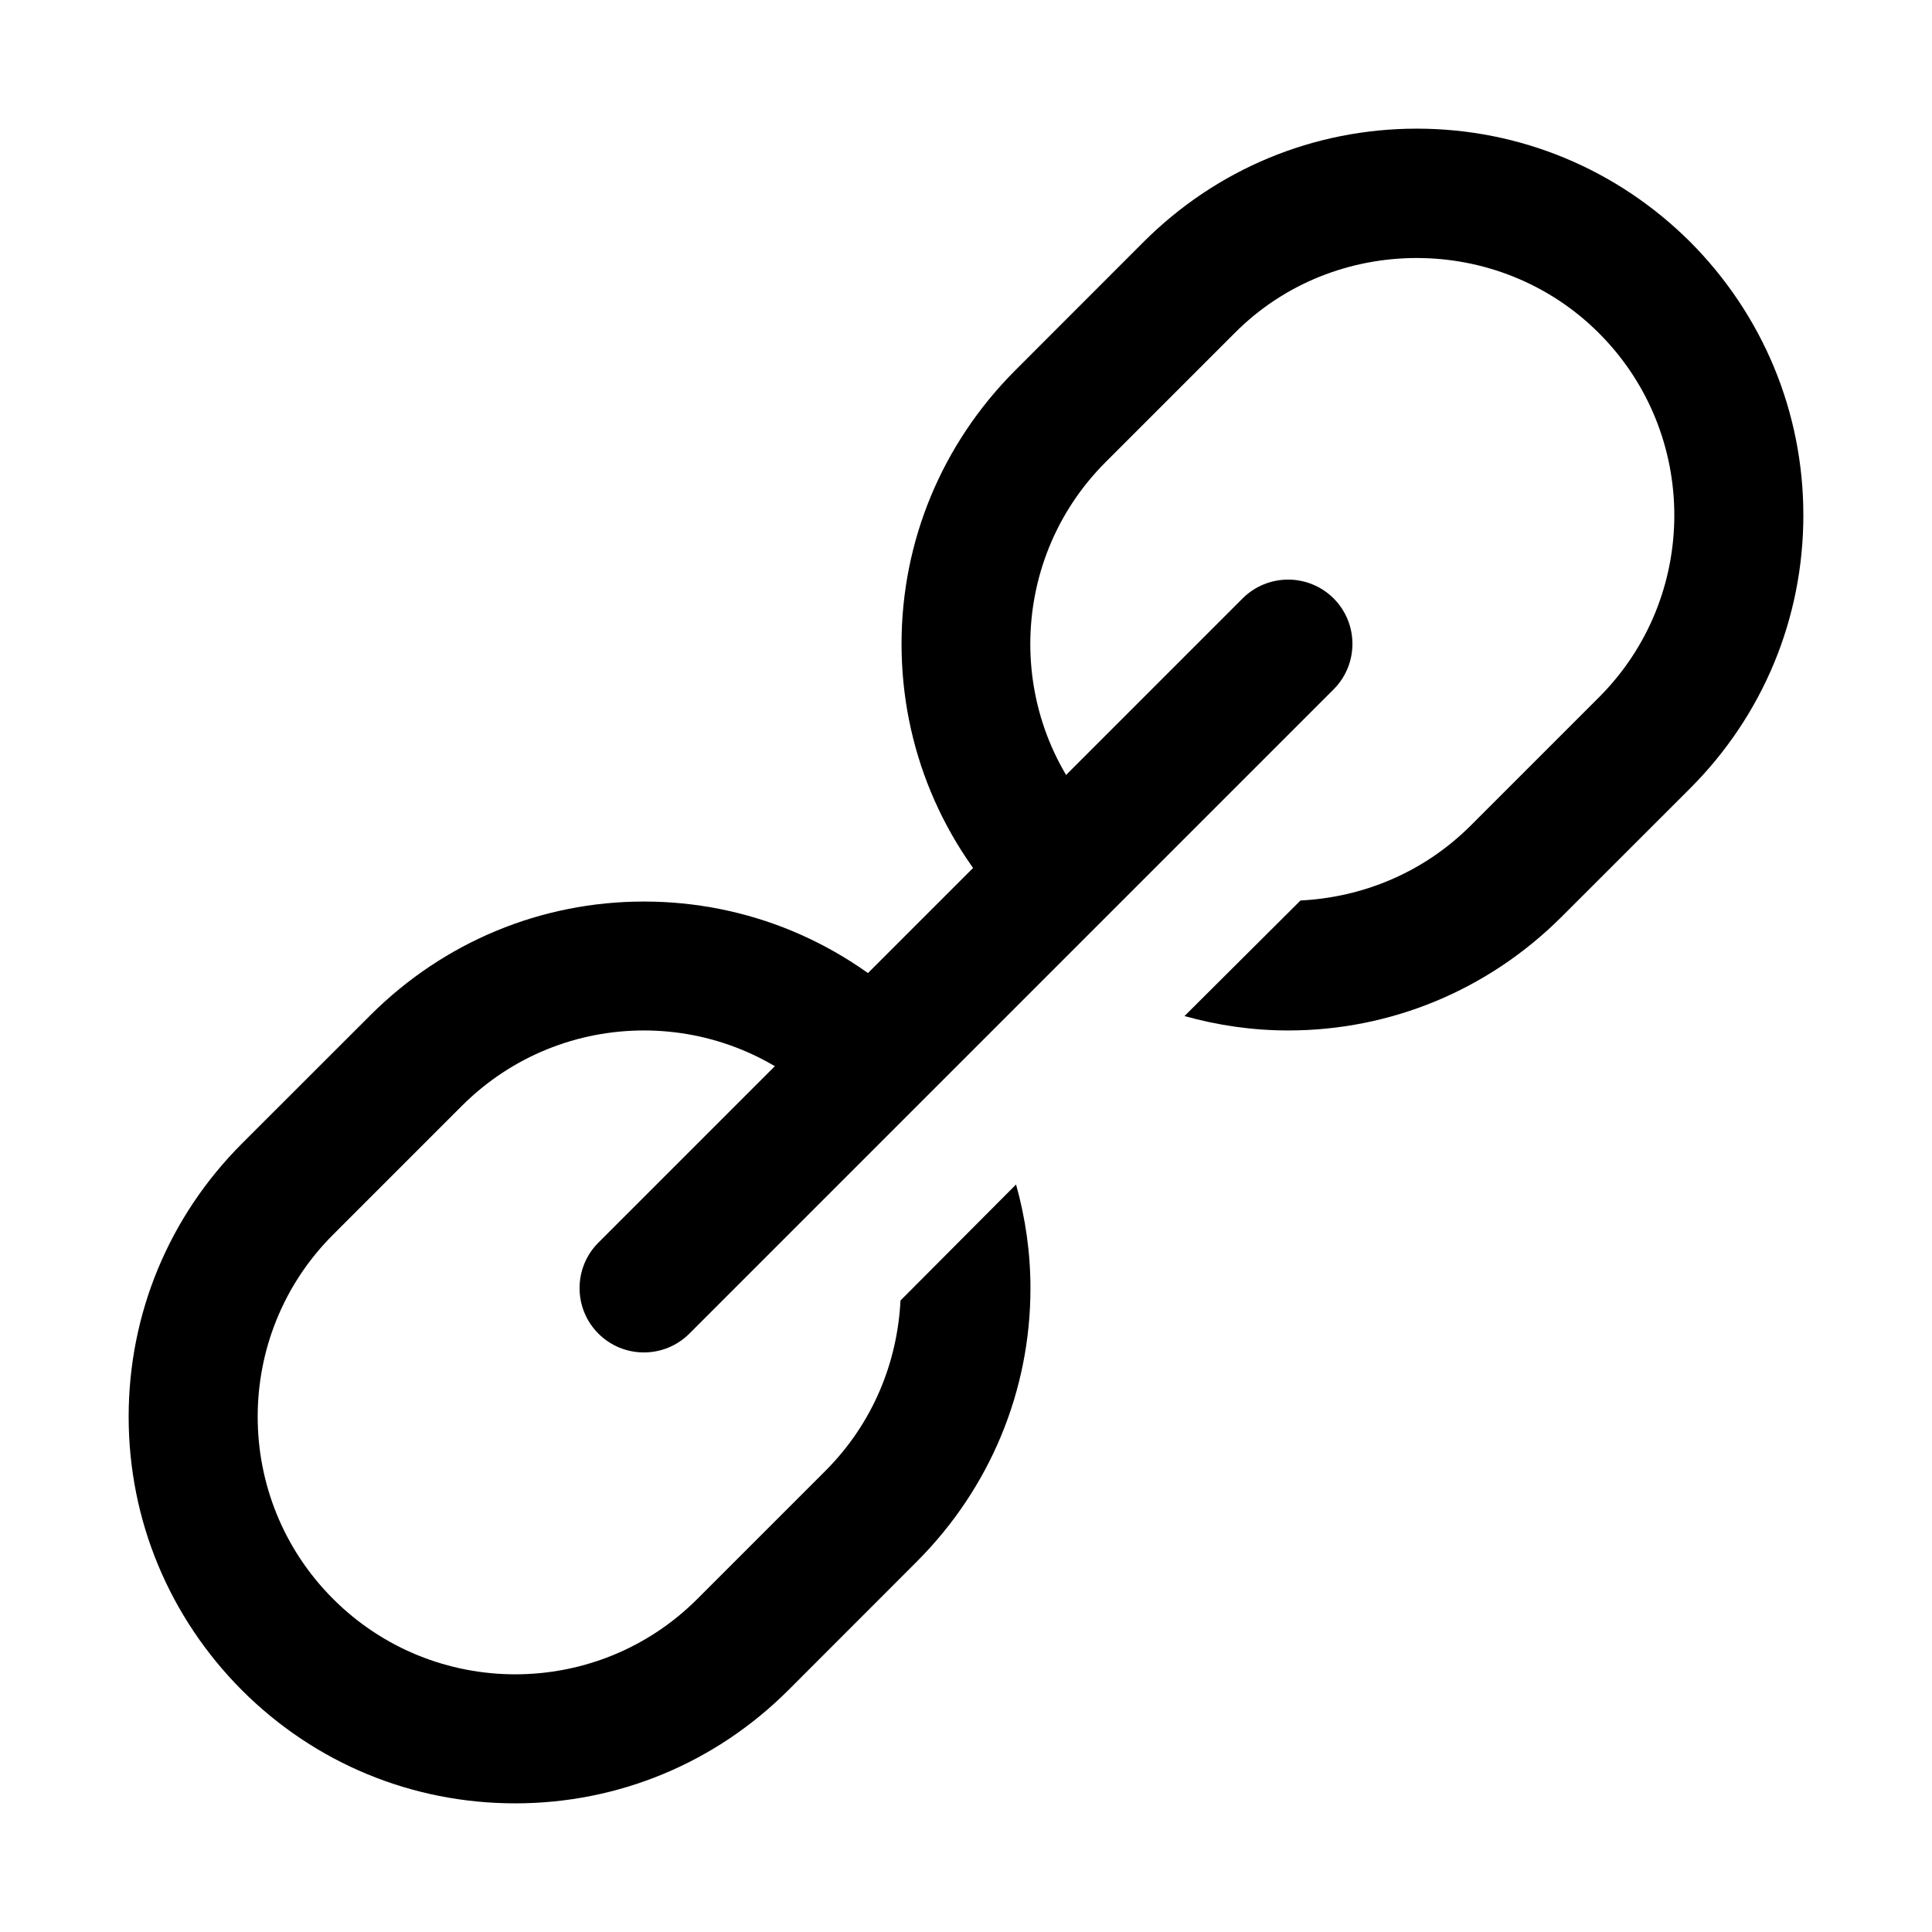
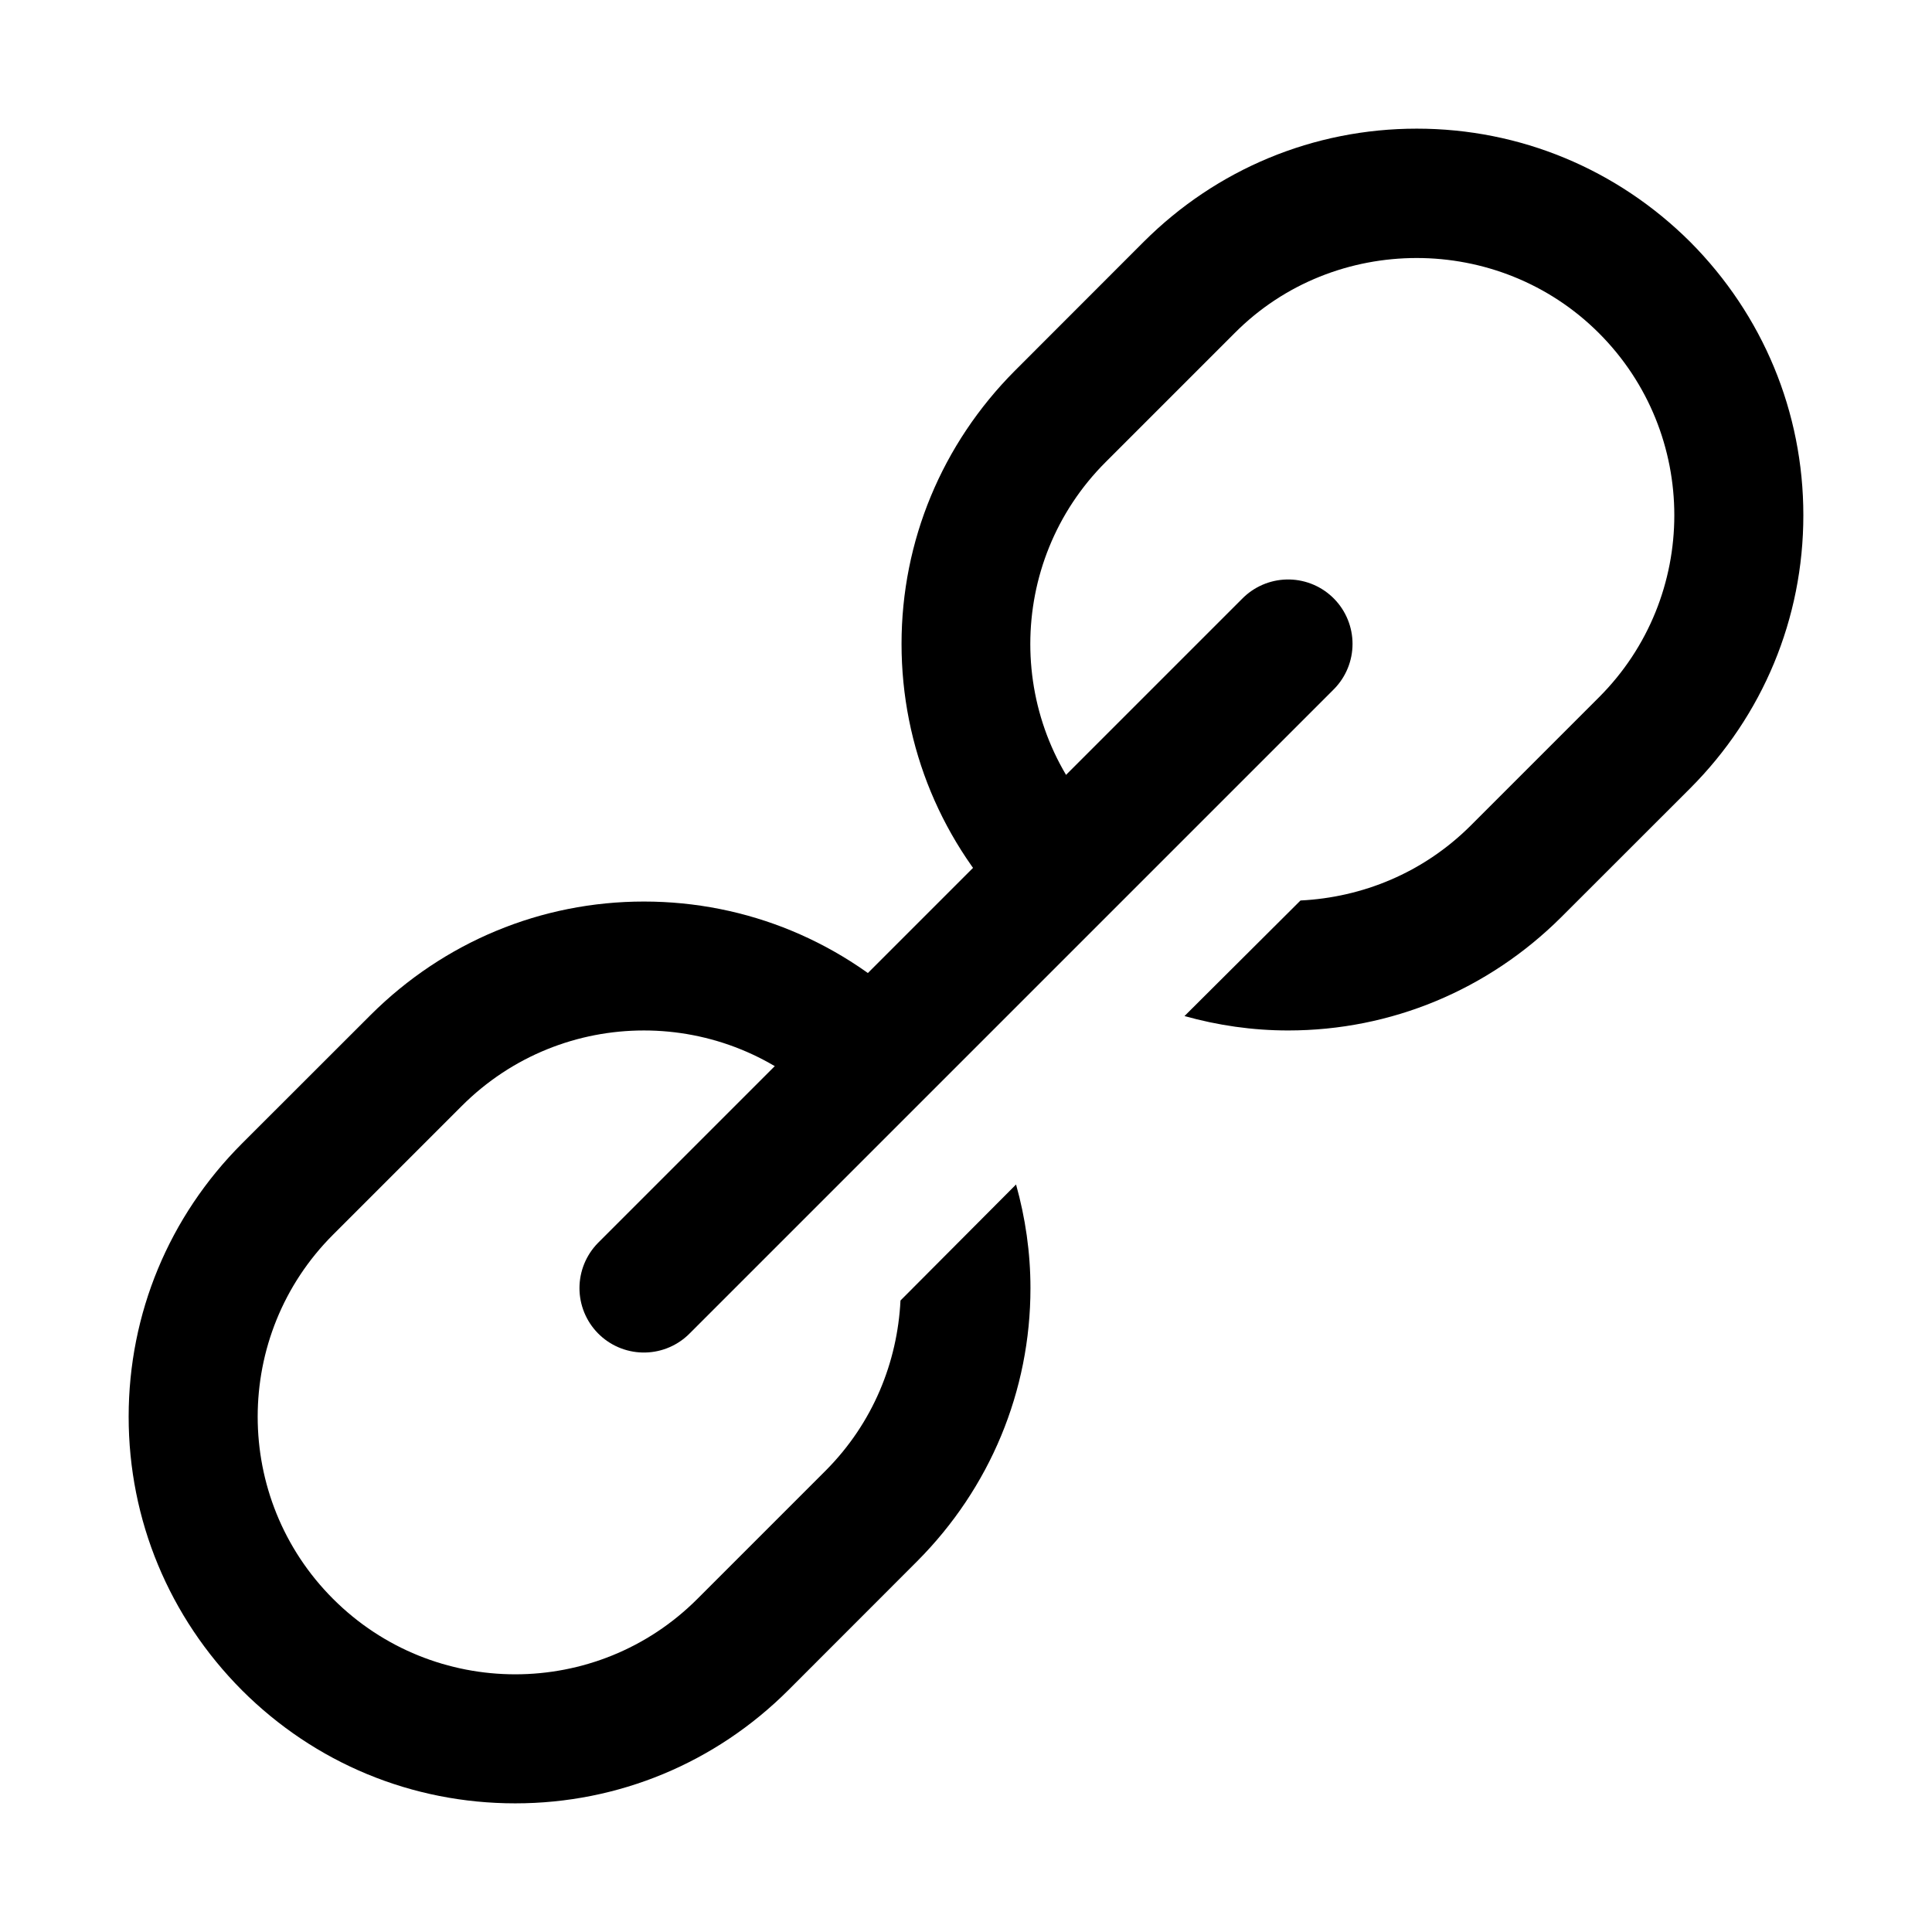
- <svg xmlns="http://www.w3.org/2000/svg" id="svg8" version="1.1" viewBox="0 0 22 22" height="22pt" width="22pt">
-   <defs id="defs12" />
+ <svg xmlns="http://www.w3.org/2000/svg" width="22pt" height="22pt" viewBox="0 0 22 22" version="1.1">
  <g id="surface1">
-     <path id="path2" d="M 10.254 14.809 C 10.219 15.512 9.941 16.203 9.406 16.742 L 7.941 18.207 C 6.797 19.352 4.938 19.352 3.793 18.207 C 2.648 17.062 2.648 15.203 3.793 14.059 L 5.258 12.594 C 5.832 12.02 6.582 11.734 7.332 11.734 C 8.086 11.734 8.836 12.023 9.406 12.594 L 10.445 11.555 C 9.613 10.727 8.508 10.266 7.332 10.266 C 6.16 10.266 5.055 10.727 4.223 11.555 L 2.754 13.023 C 1.926 13.852 1.465 14.957 1.465 16.133 C 1.465 17.309 1.926 18.414 2.754 19.246 C 3.586 20.078 4.691 20.535 5.867 20.535 C 7.043 20.535 8.148 20.074 8.977 19.246 L 10.445 17.777 C 11.273 16.945 11.734 15.84 11.734 14.668 C 11.734 14.262 11.676 13.867 11.57 13.488 Z M 19.246 2.754 C 18.414 1.926 17.309 1.465 16.133 1.465 C 14.957 1.465 13.852 1.926 13.023 2.754 L 11.555 4.223 C 10.727 5.055 10.266 6.16 10.266 7.332 C 10.266 8.508 10.727 9.613 11.555 10.445 L 12.594 9.406 C 11.445 8.266 11.445 6.402 12.594 5.258 L 14.059 3.793 C 14.629 3.219 15.383 2.938 16.133 2.938 C 16.883 2.938 17.637 3.223 18.207 3.793 C 19.352 4.938 19.352 6.797 18.207 7.941 L 16.742 9.406 C 16.203 9.941 15.512 10.219 14.809 10.254 L 13.488 11.57 C 13.867 11.676 14.262 11.734 14.668 11.734 C 15.84 11.734 16.945 11.273 17.777 10.445 L 19.246 8.977 C 20.074 8.148 20.535 7.043 20.535 5.867 C 20.535 4.691 20.074 3.586 19.246 2.754 Z M 19.246 2.754 " style=" stroke:none;fill-rule:nonzero;fill:rgb(0%,0%,0%);fill-opacity:1;" />
-     <path id="path24" d="M 14.668 6.6 A 0.733 0.733 0 0 0 14.15 6.814 L 6.814 14.15 A 0.733 0.733 0 0 0 6.814 15.186 A 0.733 0.733 0 0 0 7.85 15.186 L 15.186 7.85 A 0.733 0.733 0 0 0 15.186 6.814 A 0.733 0.733 0 0 0 14.668 6.6 z " style="color:#000000;font-style:normal;font-variant:normal;font-weight:normal;font-stretch:normal;font-size:medium;line-height:normal;font-family:sans-serif;font-variant-ligatures:normal;font-variant-position:normal;font-variant-caps:normal;font-variant-numeric:normal;font-variant-alternates:normal;font-variant-east-asian:normal;font-feature-settings:normal;font-variation-settings:normal;text-indent:0;text-align:start;text-decoration:none;text-decoration-line:none;text-decoration-style:solid;text-decoration-color:#000000;letter-spacing:normal;word-spacing:normal;text-transform:none;writing-mode:lr-tb;direction:ltr;text-orientation:mixed;dominant-baseline:auto;baseline-shift:baseline;text-anchor:start;white-space:normal;shape-padding:0;shape-margin:0;inline-size:0;clip-rule:nonzero;display:inline;overflow:visible;visibility:visible;isolation:auto;mix-blend-mode:normal;color-interpolation:sRGB;color-interpolation-filters:linearRGB;solid-color:#000000;solid-opacity:1;vector-effect:none;fill:#000000;fill-opacity:1;fill-rule:nonzero;stroke:none;stroke-width:1.467;stroke-linecap:round;stroke-linejoin:miter;stroke-miterlimit:10;stroke-dasharray:none;stroke-dashoffset:0;stroke-opacity:1;color-rendering:auto;image-rendering:auto;shape-rendering:auto;text-rendering:auto;enable-background:accumulate;stop-color:#000000;stop-opacity:1;opacity:1" />
+     <path style=" stroke:none;fill-rule:nonzero;fill:rgb(0%,0%,0%);fill-opacity:1;" d="M 10.254 14.809 C 10.219 15.512 9.941 16.203 9.406 16.742 L 7.941 18.207 C 6.797 19.352 4.938 19.352 3.793 18.207 C 2.648 17.062 2.648 15.203 3.793 14.059 L 5.258 12.594 C 5.832 12.02 6.582 11.734 7.332 11.734 C 8.086 11.734 8.836 12.023 9.406 12.594 L 10.445 11.555 C 9.613 10.727 8.508 10.266 7.332 10.266 C 6.16 10.266 5.055 10.727 4.223 11.555 L 2.754 13.023 C 1.926 13.852 1.465 14.957 1.465 16.133 C 1.465 17.309 1.926 18.414 2.754 19.246 C 3.586 20.078 4.691 20.535 5.867 20.535 C 7.043 20.535 8.148 20.074 8.977 19.246 L 10.445 17.777 C 11.273 16.945 11.734 15.84 11.734 14.668 C 11.734 14.262 11.676 13.867 11.57 13.488 Z M 19.246 2.754 C 18.414 1.926 17.309 1.465 16.133 1.465 C 14.957 1.465 13.852 1.926 13.023 2.754 L 11.555 4.223 C 10.727 5.055 10.266 6.16 10.266 7.332 C 10.266 8.508 10.727 9.613 11.555 10.445 L 12.594 9.406 C 11.445 8.266 11.445 6.402 12.594 5.258 L 14.059 3.793 C 14.629 3.219 15.383 2.938 16.133 2.938 C 16.883 2.938 17.637 3.223 18.207 3.793 C 19.352 4.938 19.352 6.797 18.207 7.941 L 16.742 9.406 C 16.203 9.941 15.512 10.219 14.809 10.254 L 13.488 11.57 C 13.867 11.676 14.262 11.734 14.668 11.734 C 15.84 11.734 16.945 11.273 17.777 10.445 L 19.246 8.977 C 20.074 8.148 20.535 7.043 20.535 5.867 C 20.535 4.691 20.074 3.586 19.246 2.754 Z M 19.246 2.754 " />
+     <path style="fill:none;stroke-width:1.467;stroke-linecap:round;stroke-linejoin:miter;stroke:rgb(0%,0%,0%);stroke-opacity:1;stroke-miterlimit:10;" d="M 7.332 14.668 L 14.668 7.332 " />
  </g>
-   <g style="opacity:1" id="g16">
-     <path id="path18" d="M 0,0 V 0" style="color:#000000;font-style:normal;font-variant:normal;font-weight:normal;font-stretch:normal;font-size:medium;line-height:normal;font-family:sans-serif;font-variant-ligatures:normal;font-variant-position:normal;font-variant-caps:normal;font-variant-numeric:normal;font-variant-alternates:normal;font-variant-east-asian:normal;font-feature-settings:normal;font-variation-settings:normal;text-indent:0;text-align:start;text-decoration:none;text-decoration-line:none;text-decoration-style:solid;text-decoration-color:#000000;letter-spacing:normal;word-spacing:normal;text-transform:none;writing-mode:lr-tb;direction:ltr;text-orientation:mixed;dominant-baseline:auto;baseline-shift:baseline;text-anchor:start;white-space:normal;shape-padding:0;shape-margin:0;inline-size:0;clip-rule:nonzero;display:inline;overflow:visible;visibility:visible;isolation:auto;mix-blend-mode:normal;color-interpolation:sRGB;color-interpolation-filters:linearRGB;solid-color:#000000;solid-opacity:1;vector-effect:none;fill:#000000;fill-opacity:1;fill-rule:nonzero;stroke:none;stroke-width:1;stroke-linecap:butt;stroke-linejoin:miter;stroke-miterlimit:4;stroke-dasharray:none;stroke-dashoffset:0;stroke-opacity:1.0;color-rendering:auto;image-rendering:auto;shape-rendering:auto;text-rendering:auto;enable-background:accumulate;stop-color:#000000;stop-opacity:1;" />
-     <path id="path20" d="M 0 -0.5 L 0 0.5 L 0 -0.5 z " style="color:#000000;font-style:normal;font-variant:normal;font-weight:normal;font-stretch:normal;font-size:medium;line-height:normal;font-family:sans-serif;font-variant-ligatures:normal;font-variant-position:normal;font-variant-caps:normal;font-variant-numeric:normal;font-variant-alternates:normal;font-variant-east-asian:normal;font-feature-settings:normal;font-variation-settings:normal;text-indent:0;text-align:start;text-decoration:none;text-decoration-line:none;text-decoration-style:solid;text-decoration-color:#000000;letter-spacing:normal;word-spacing:normal;text-transform:none;writing-mode:lr-tb;direction:ltr;text-orientation:mixed;dominant-baseline:auto;baseline-shift:baseline;text-anchor:start;white-space:normal;shape-padding:0;shape-margin:0;inline-size:0;clip-rule:nonzero;display:inline;overflow:visible;visibility:visible;isolation:auto;mix-blend-mode:normal;color-interpolation:sRGB;color-interpolation-filters:linearRGB;solid-color:#000000;solid-opacity:1;vector-effect:none;fill:#000000;fill-opacity:1;fill-rule:nonzero;stroke:none;stroke-width:1;stroke-linecap:butt;stroke-linejoin:miter;stroke-miterlimit:4;stroke-dasharray:none;stroke-dashoffset:0;stroke-opacity:1.0;color-rendering:auto;image-rendering:auto;shape-rendering:auto;text-rendering:auto;enable-background:accumulate;stop-color:#000000;stop-opacity:1;" />
-   </g>
- \n    </svg>
+ </svg>
